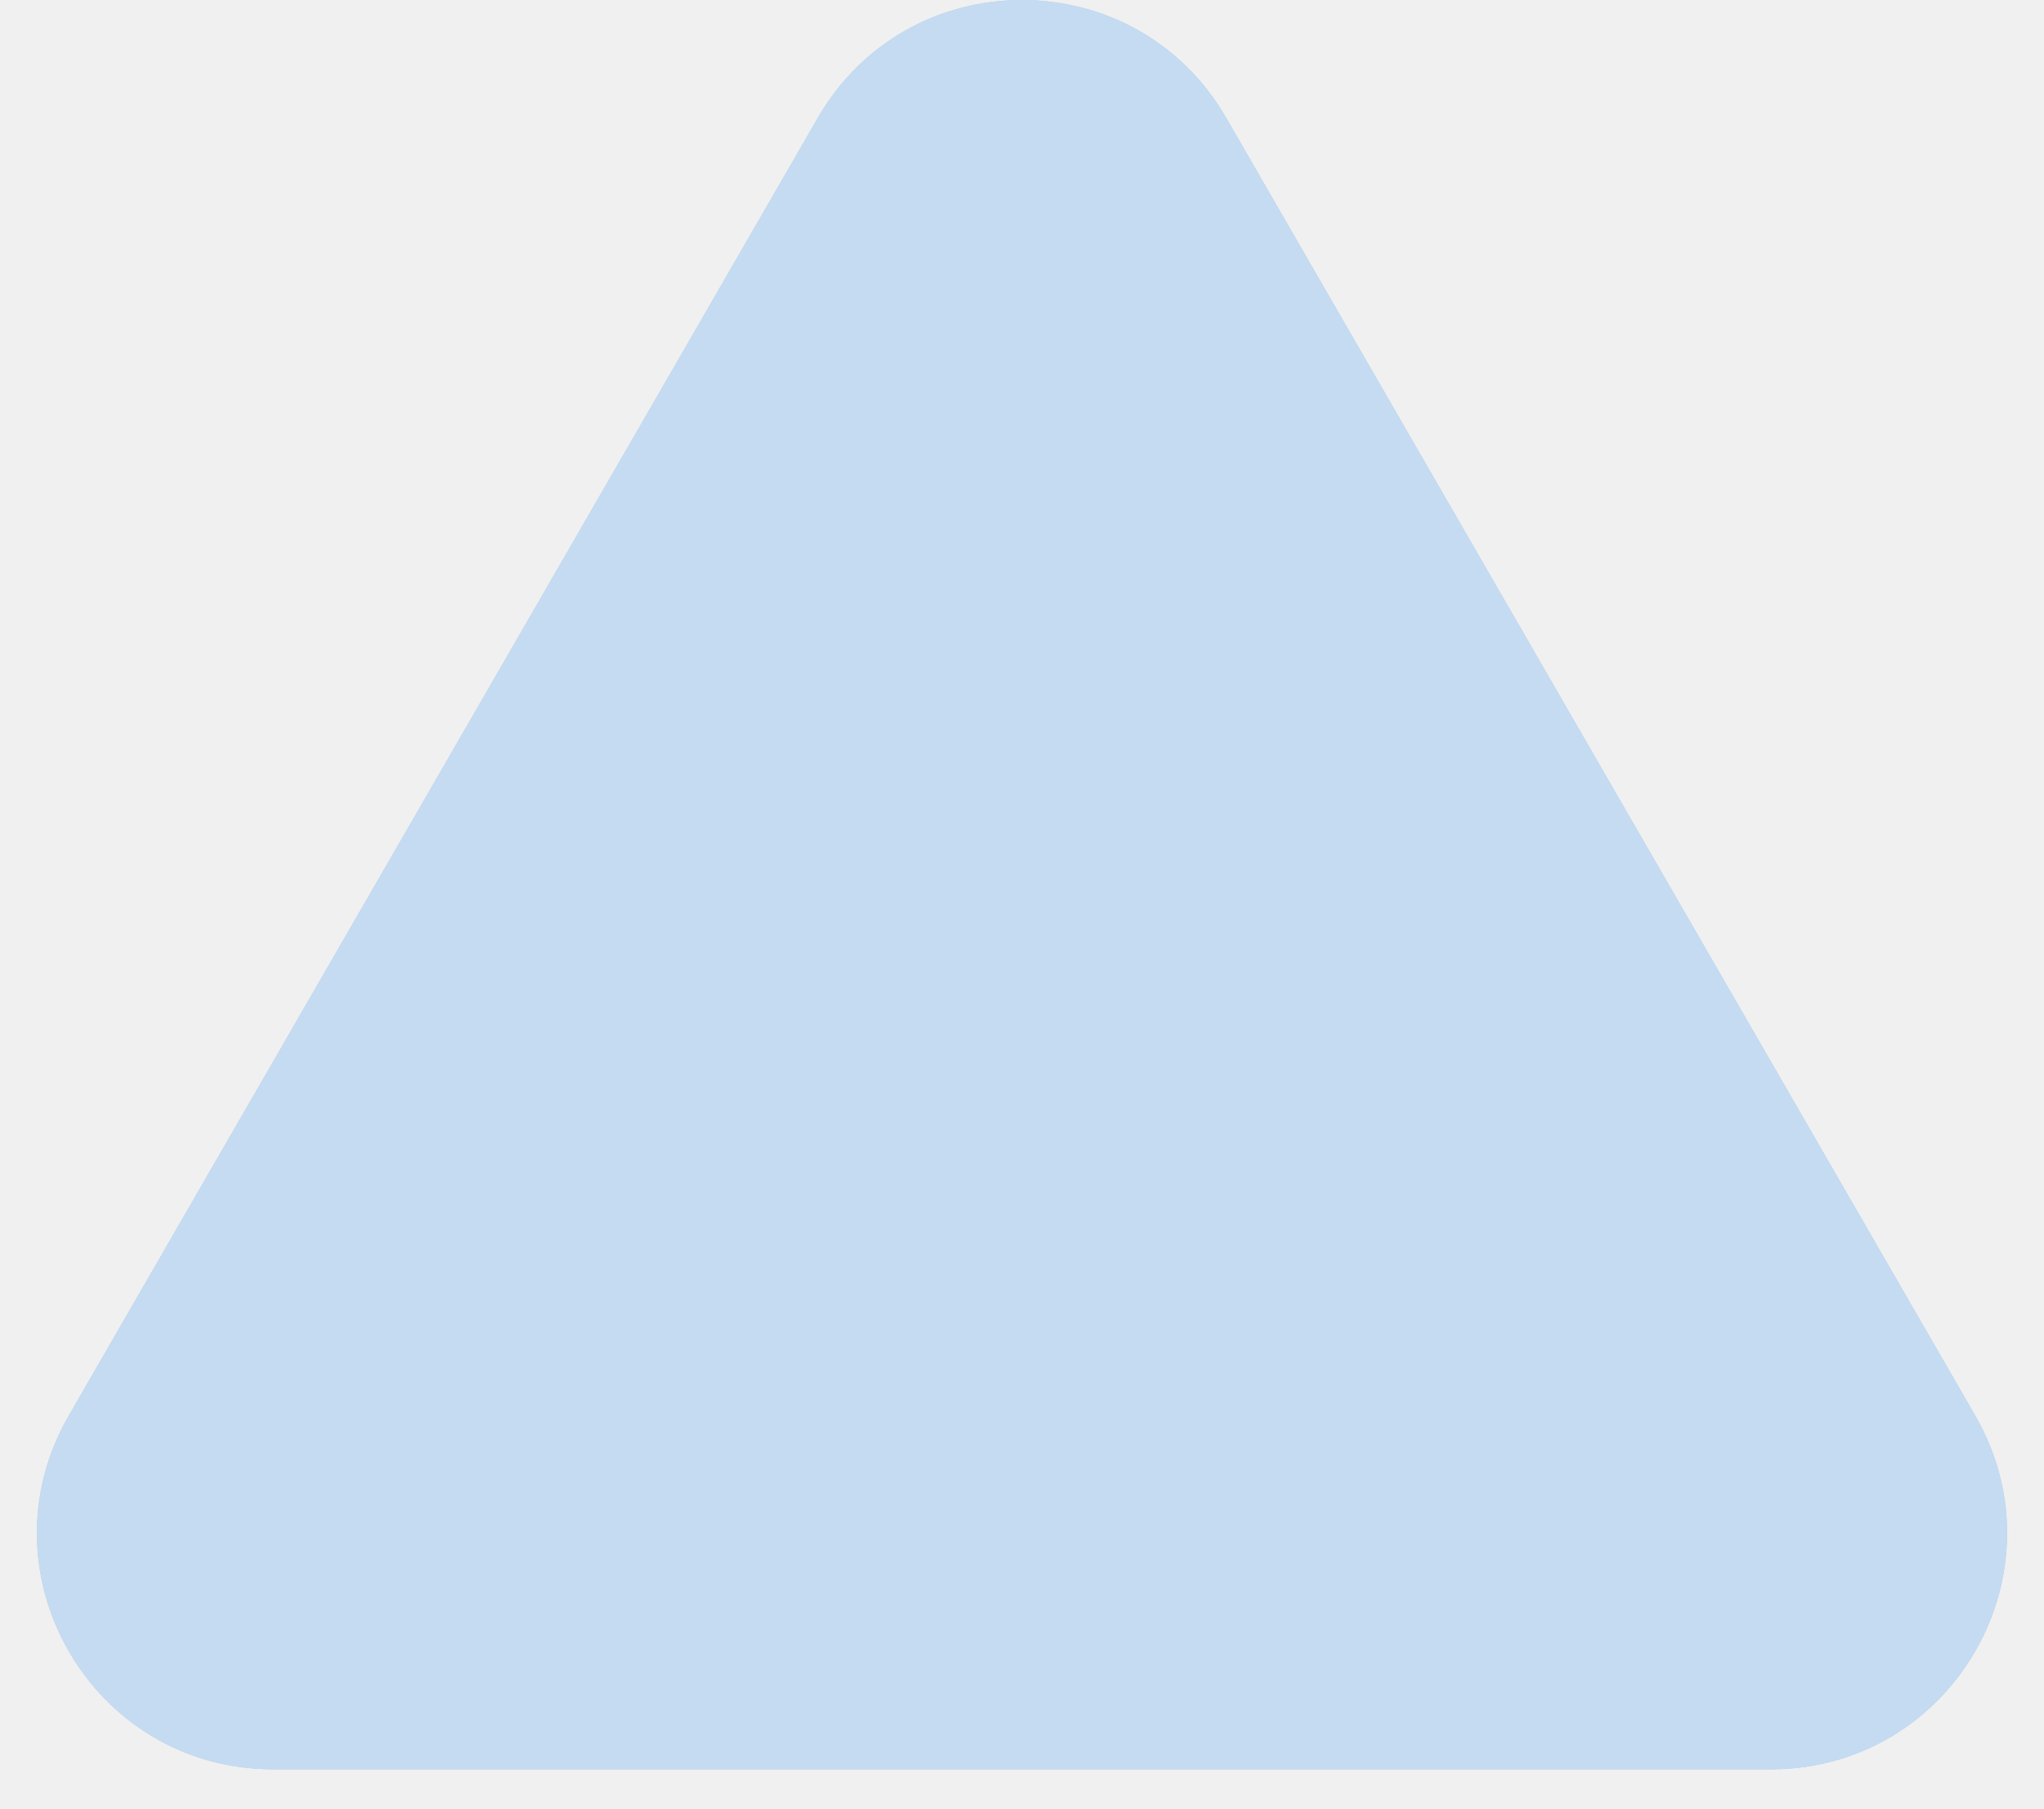
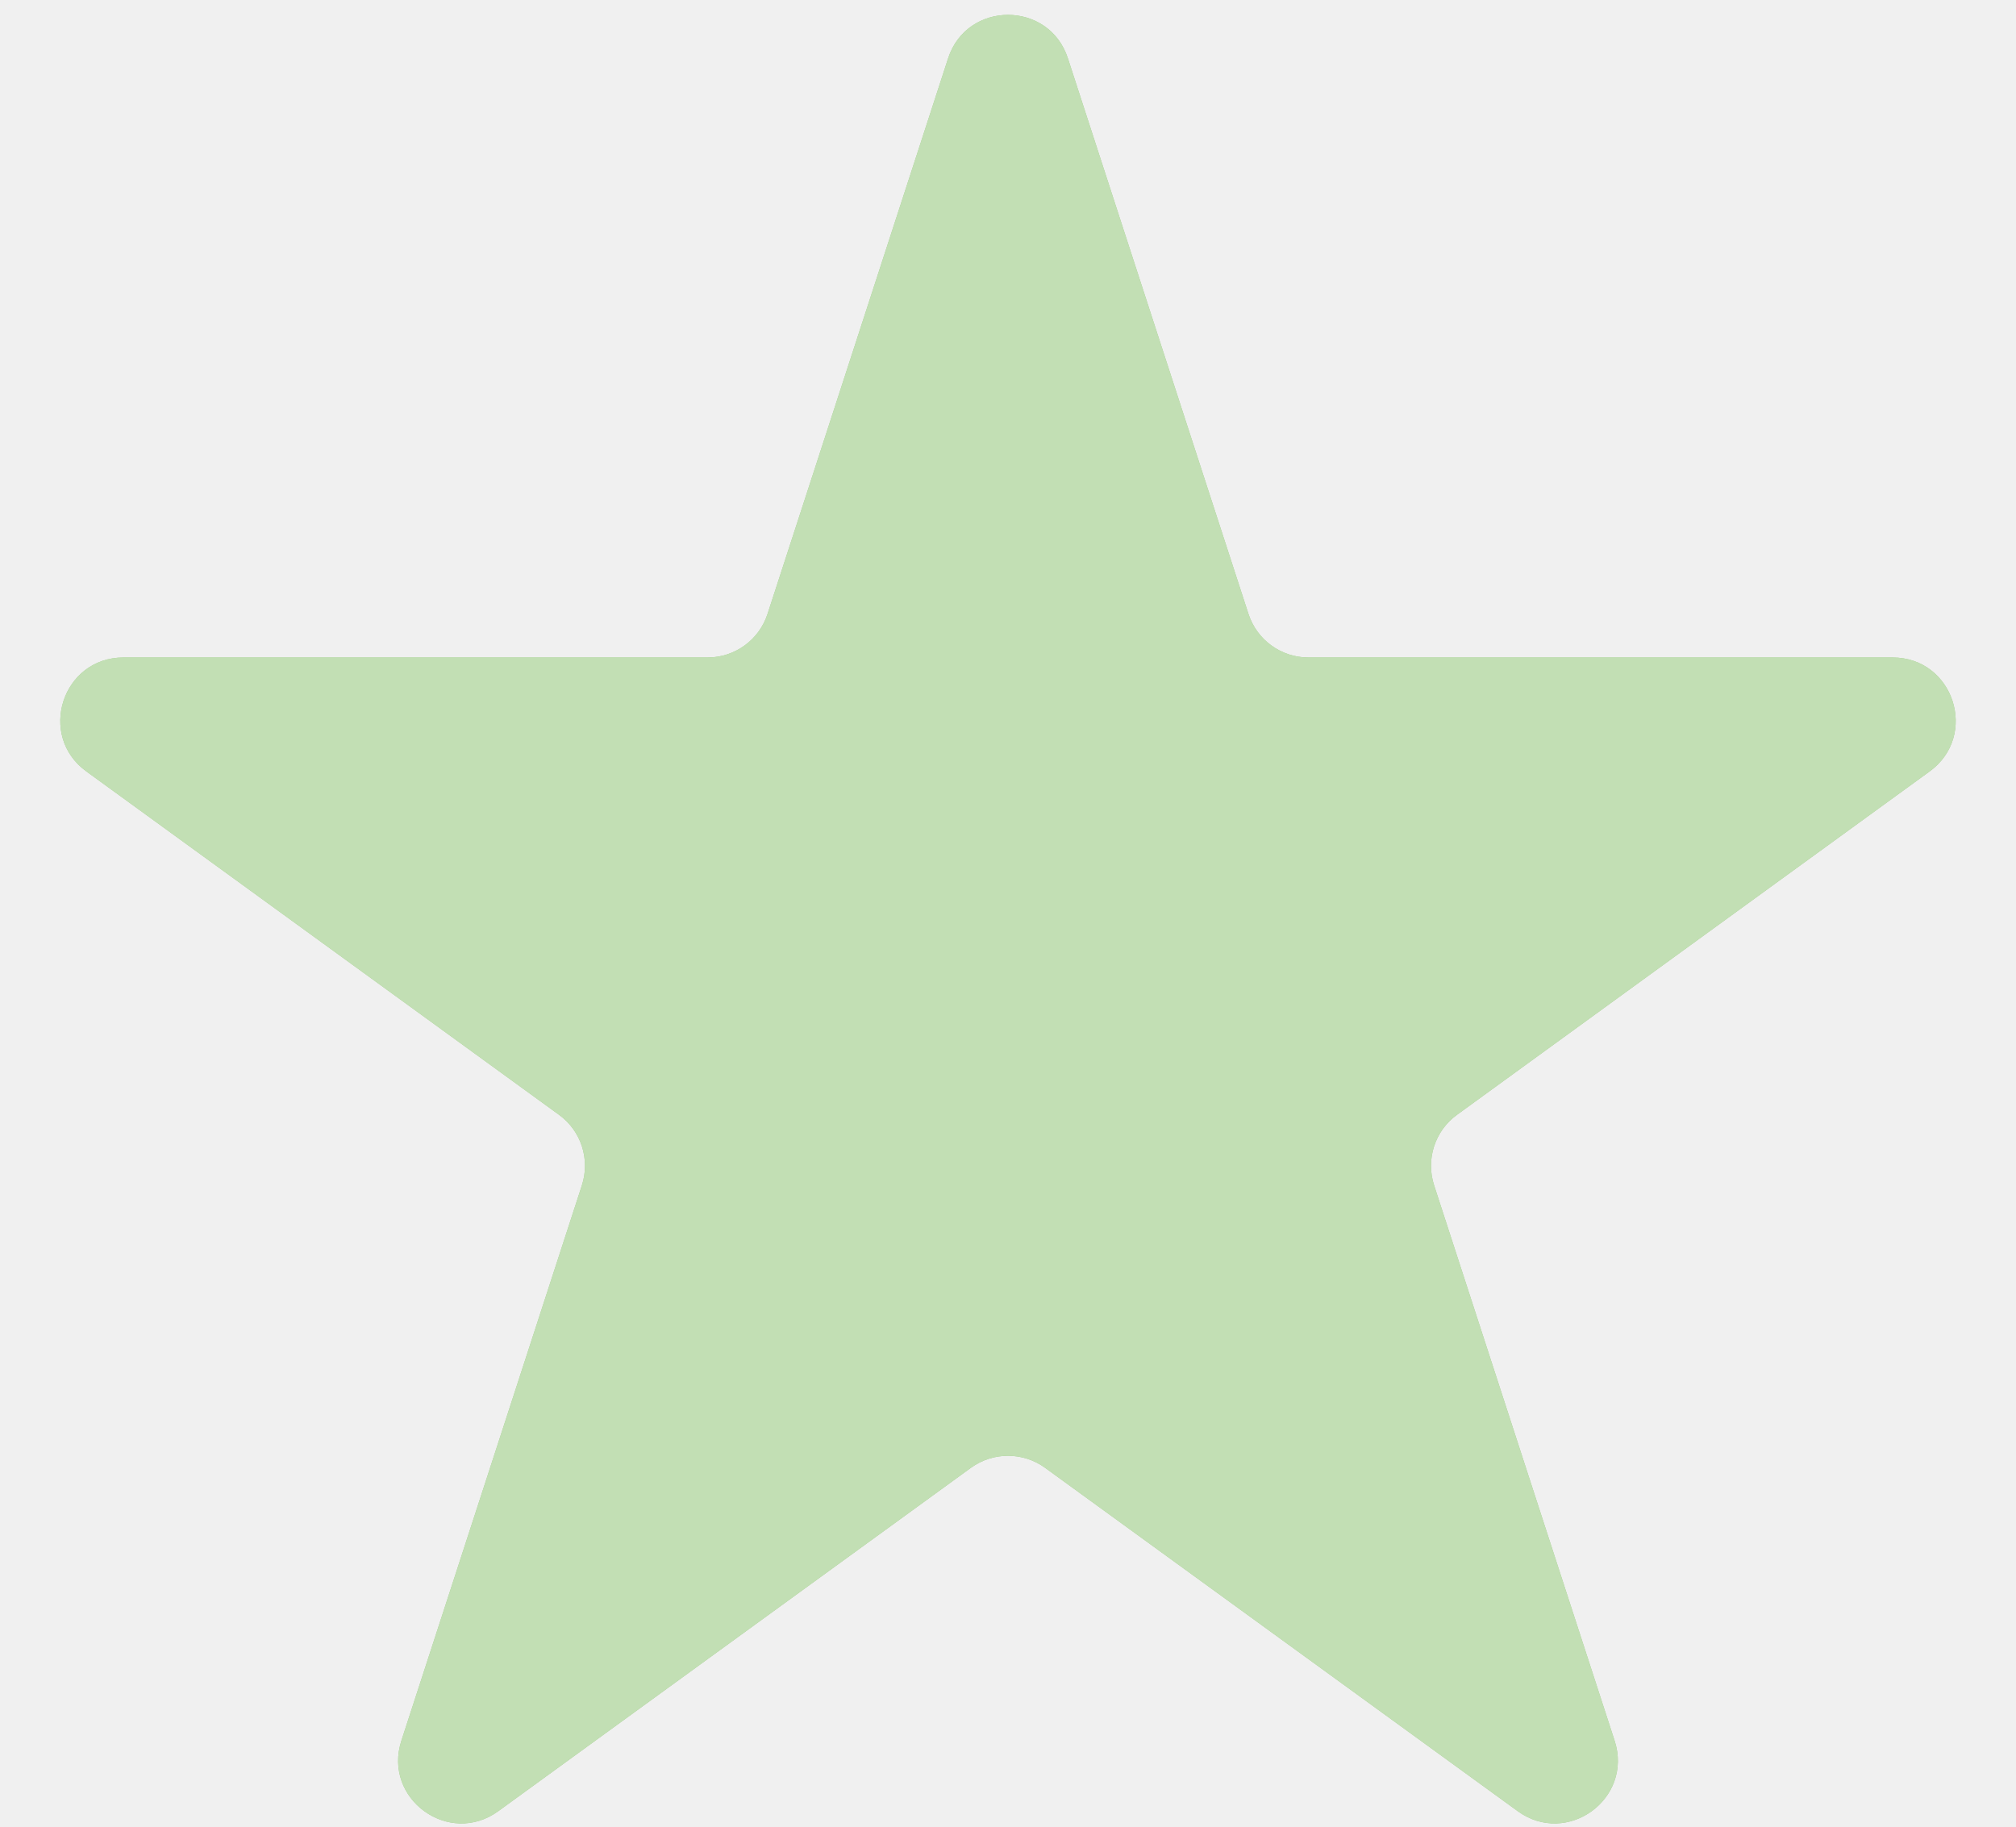
- <svg xmlns="http://www.w3.org/2000/svg" width="26" height="23" viewBox="0 0 26 23" fill="none">
-   <g opacity="0.5">
-     <path d="M10.402 1.5C11.557 -0.5 14.443 -0.5 15.598 1.5L25.124 18C26.279 20 24.836 22.5 22.526 22.5H3.474C1.164 22.5 -0.279 20 0.876 18L10.402 1.5Z" fill="#0071DC" />
-     <path d="M10.402 1.5C11.557 -0.5 14.443 -0.5 15.598 1.5L25.124 18C26.279 20 24.836 22.5 22.526 22.5H3.474C1.164 22.5 -0.279 20 0.876 18L10.402 1.5Z" fill="white" fill-opacity="0.6" />
-   </g>
+ <svg xmlns="http://www.w3.org/2000/svg" width="32" height="29" viewBox="0 0 32 29" fill="none">
+   <path d="M15.049 0.927C15.348 0.006 16.652 0.006 16.951 0.927L19.817 9.747C19.951 10.159 20.335 10.438 20.768 10.438H30.041C31.01 10.438 31.413 11.677 30.629 12.247L23.127 17.698C22.776 17.952 22.63 18.404 22.763 18.816L25.629 27.635C25.928 28.557 24.874 29.323 24.09 28.753L16.588 23.302C16.237 23.048 15.763 23.048 15.412 23.302L7.91 28.753C7.126 29.323 6.072 28.557 6.371 27.635L9.237 18.816C9.37 18.404 9.224 17.952 8.873 17.698L1.371 12.247C0.587 11.677 0.99 10.438 1.959 10.438H11.232C11.665 10.438 12.049 10.159 12.183 9.747L15.049 0.927Z" fill="#67B044" />
+   <path d="M15.049 0.927C15.348 0.006 16.652 0.006 16.951 0.927L19.817 9.747C19.951 10.159 20.335 10.438 20.768 10.438H30.041C31.01 10.438 31.413 11.677 30.629 12.247L23.127 17.698C22.776 17.952 22.63 18.404 22.763 18.816L25.629 27.635C25.928 28.557 24.874 29.323 24.09 28.753L16.588 23.302C16.237 23.048 15.763 23.048 15.412 23.302L7.91 28.753C7.126 29.323 6.072 28.557 6.371 27.635L9.237 18.816C9.37 18.404 9.224 17.952 8.873 17.698L1.371 12.247C0.587 11.677 0.99 10.438 1.959 10.438H11.232C11.665 10.438 12.049 10.159 12.183 9.747L15.049 0.927Z" fill="white" fill-opacity="0.6" />
</svg>
